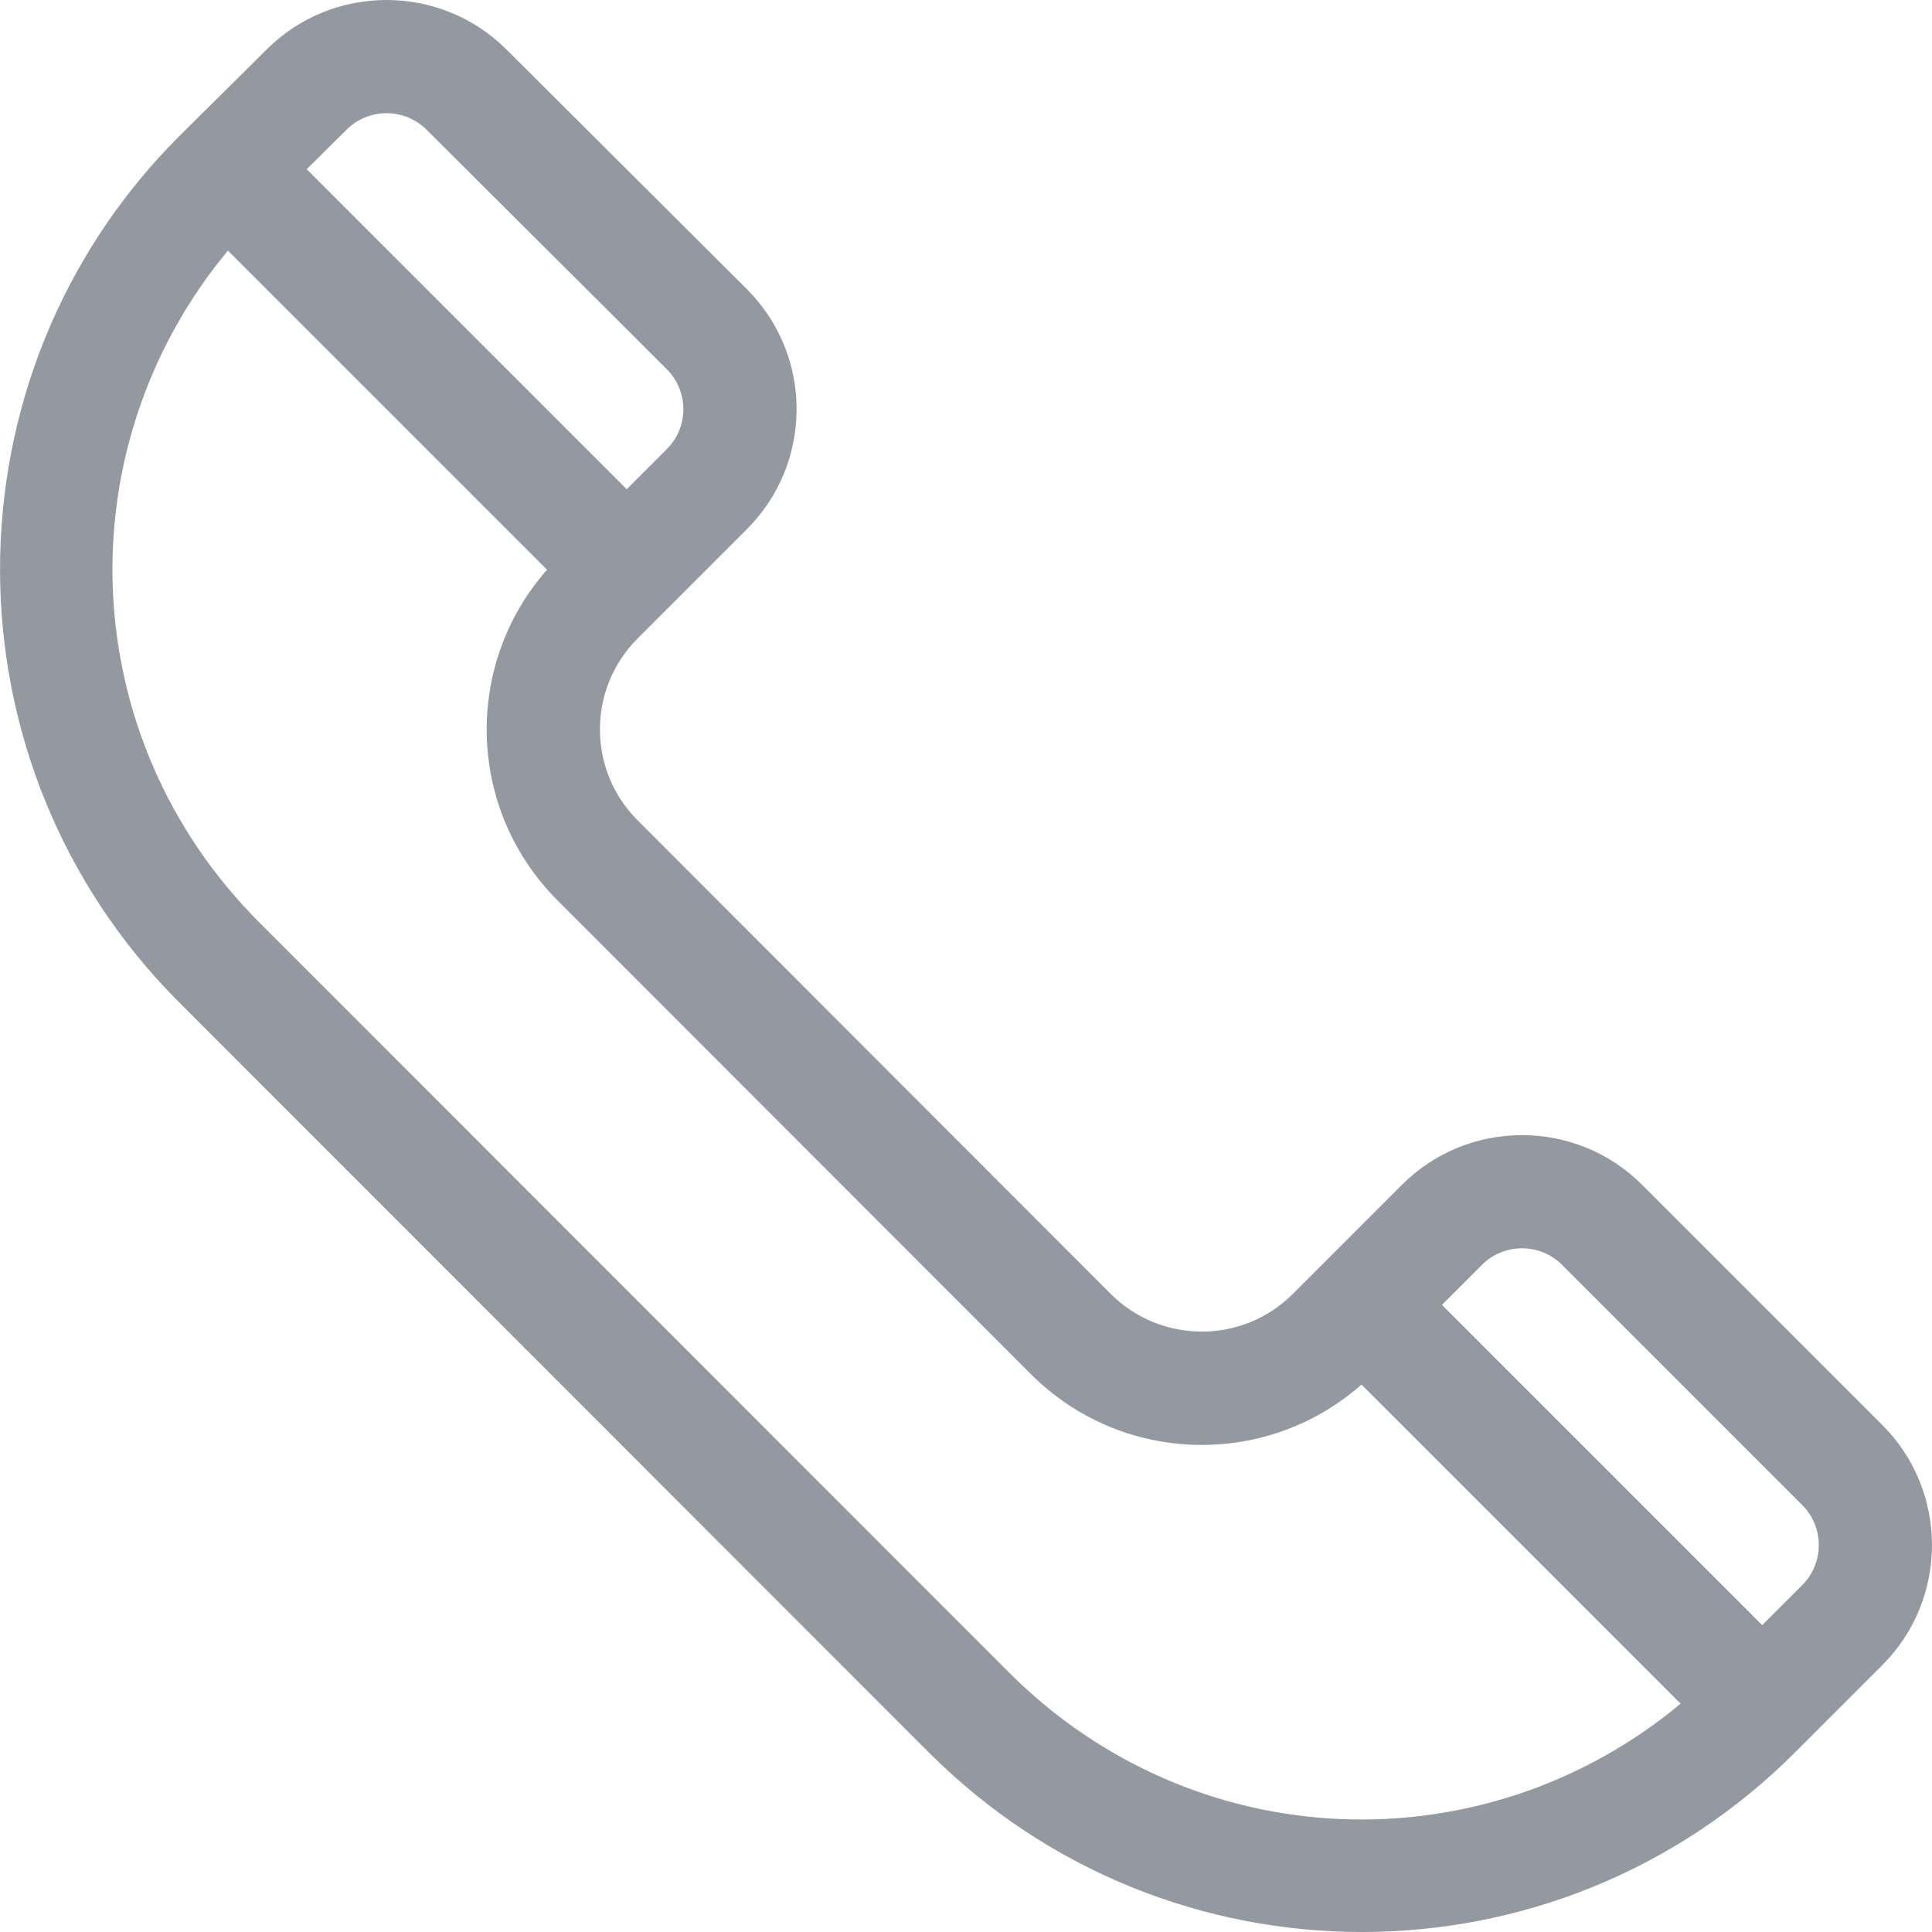
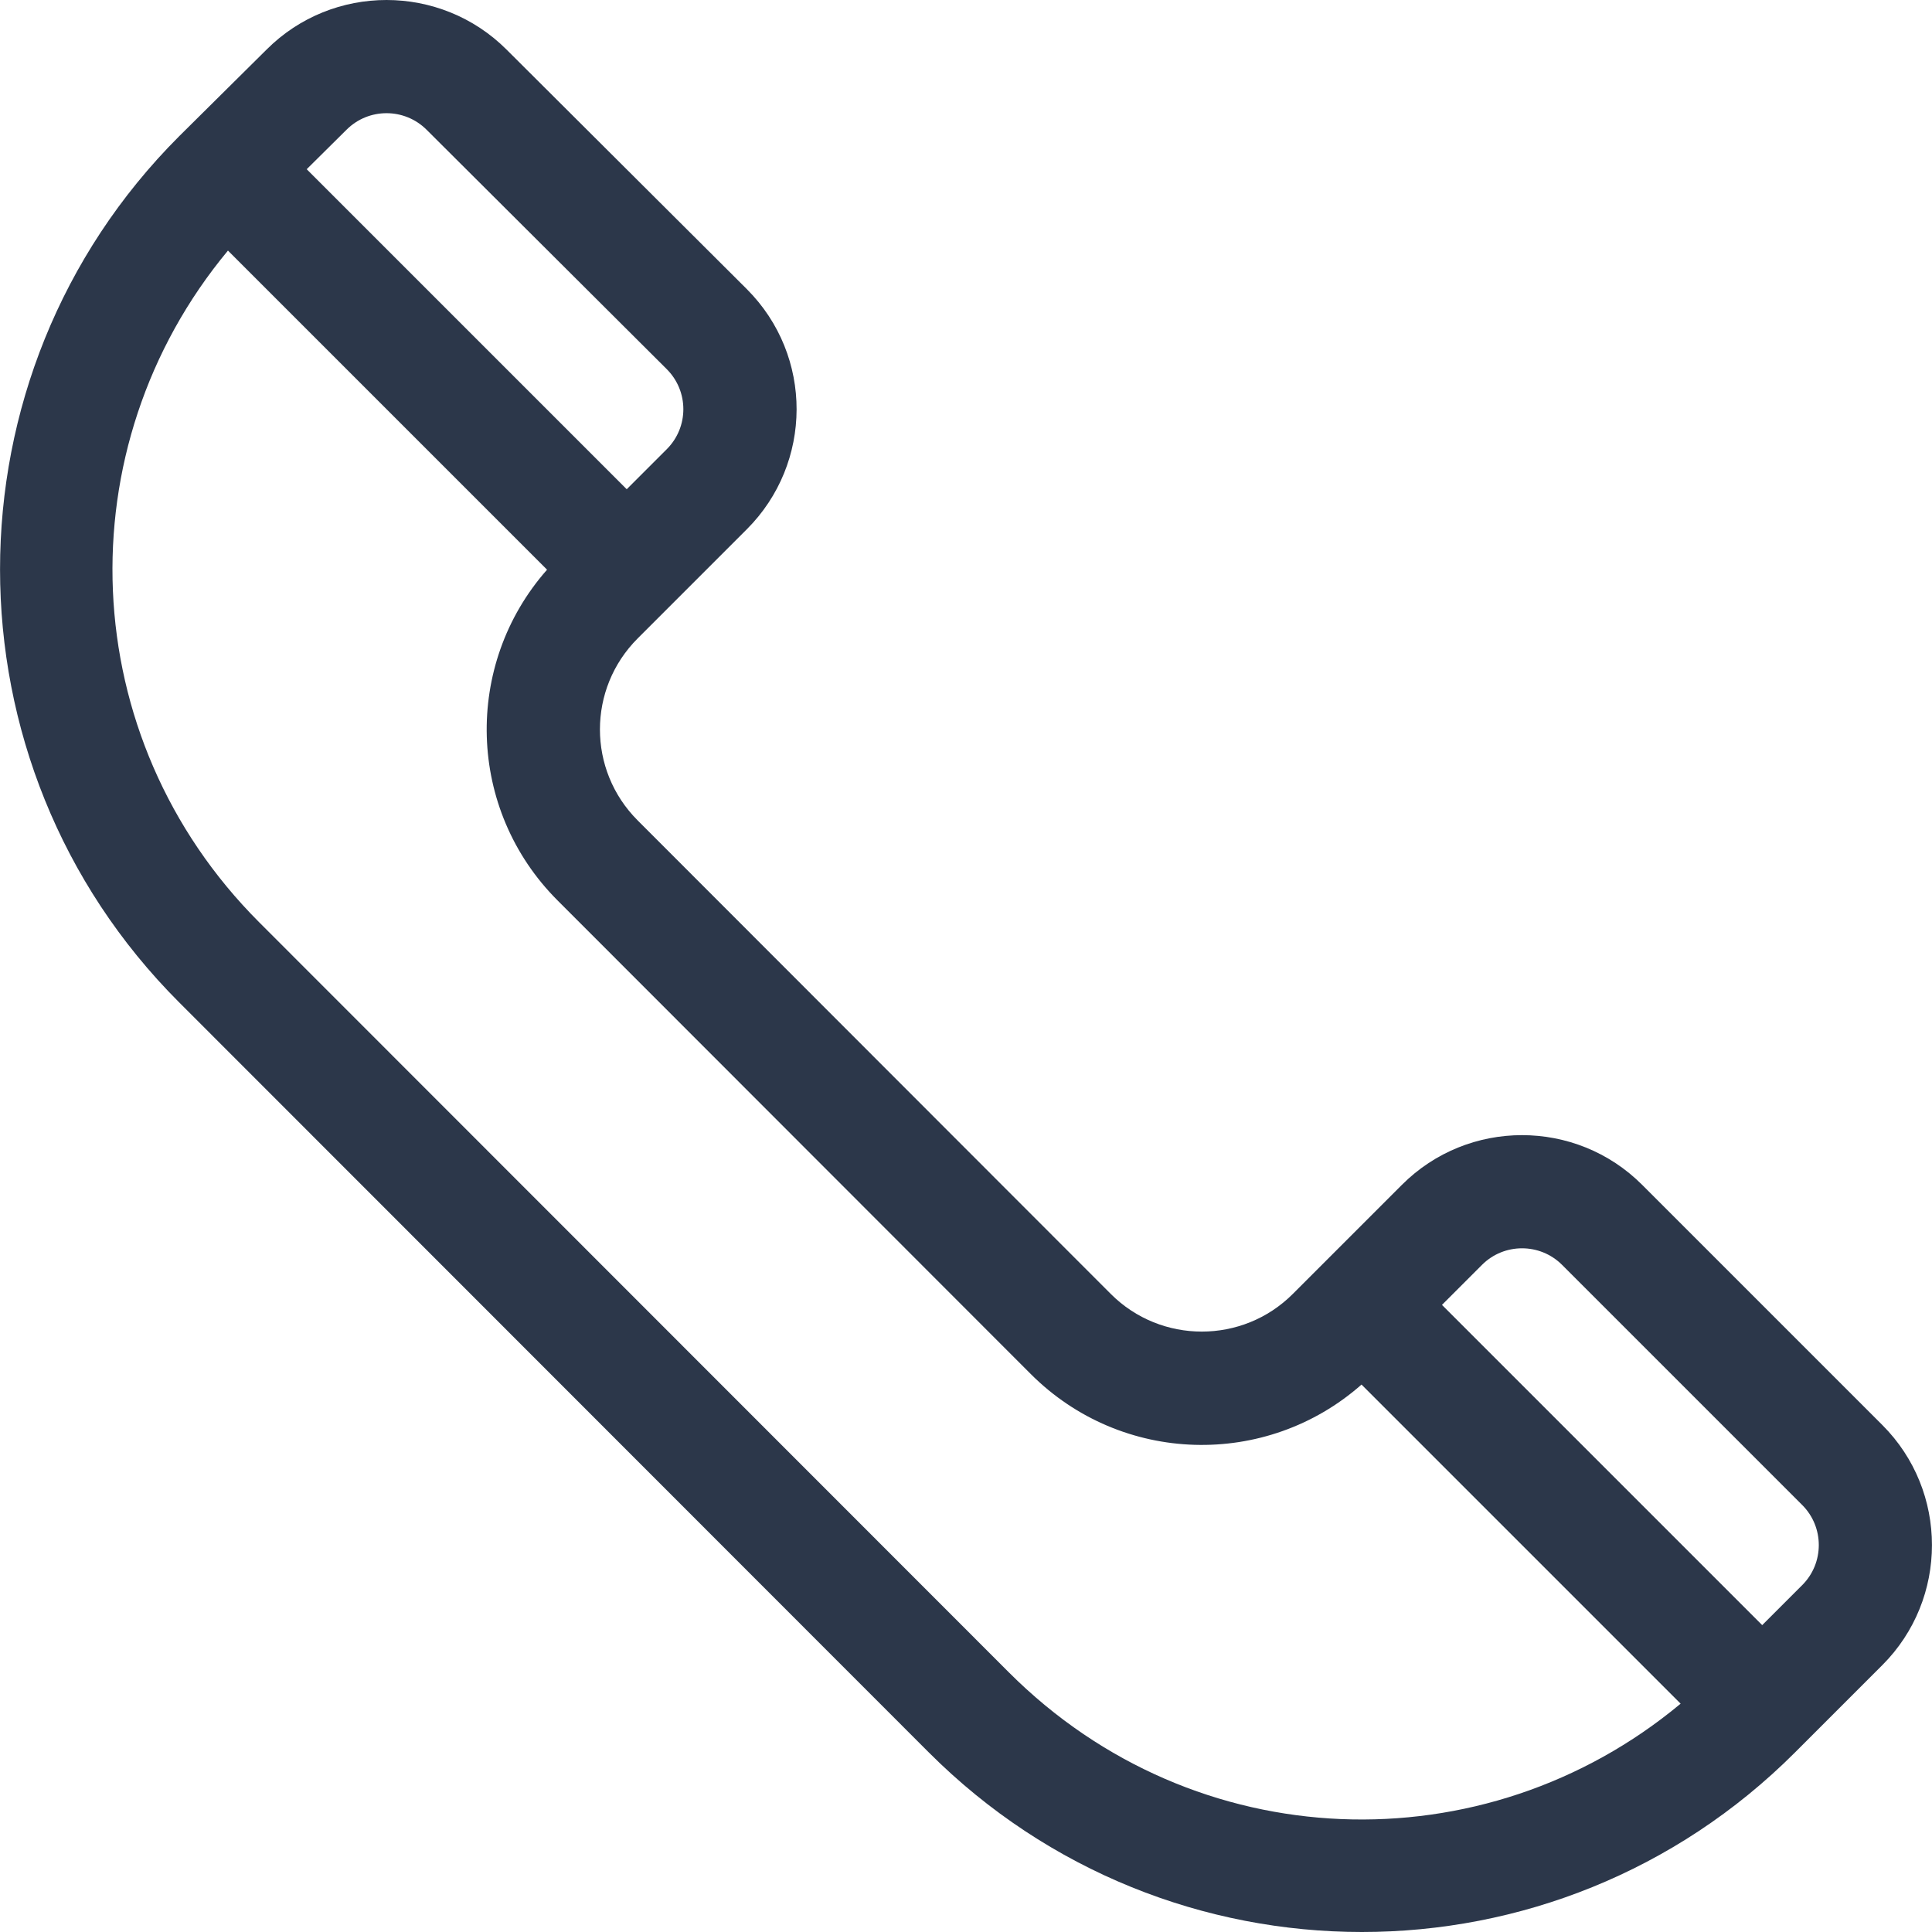
<svg xmlns="http://www.w3.org/2000/svg" viewBox="0 0 511.999 511.999" width="35" height="35">
-   <path d="M498.827 377.633l-63.649-63.649c-17.548-17.547-46.102-17.547-63.649 0l-28.931 28.931c-13.294 13.294-34.926 13.29-48.215.005l-125.4-125.507c-13.325-13.325-13.327-34.892 0-48.219l28.931-28.931c17.471-17.47 17.715-45.935-.017-63.665l-63.632-63.432C116.717-4.381 88.164-4.381 70.663 13.12L47.471 36.111c-63.28 63.279-63.28 166.242-.003 229.519L246.16 464.426c63.428 63.429 166.088 63.434 229.521 0l23.146-23.145c17.548-17.548 17.548-46.1 0-63.648zM91.833 34.382c5.849-5.849 15.365-5.85 21.233.016l63.632 63.432c5.863 5.863 5.863 15.352 0 21.216l-10.609 10.608-84.81-84.81 10.554-10.462zM267.38 443.213L68.687 244.415c-48.958-48.958-51.649-125.833-8.276-178.006l84.564 84.564c-22.22 25.189-21.294 63.572 2.787 87.653l125.396 125.501.004.004c24.055 24.056 62.436 25.042 87.656 2.792l84.566 84.566c-52.007 43.298-128.709 41.019-178.004-8.276zm210.232-23.148l-10.609 10.609-84.865-84.866 10.607-10.608c5.85-5.849 15.367-5.85 21.217 0l63.649 63.649c5.85 5.85 5.85 15.368.001 21.216z" fill="#9398a1" />
+   <path d="M498.827 377.633l-63.649-63.649c-17.548-17.547-46.102-17.547-63.649 0l-28.931 28.931c-13.294 13.294-34.926 13.29-48.215.005l-125.4-125.507c-13.325-13.325-13.327-34.892 0-48.219l28.931-28.931c17.471-17.47 17.715-45.935-.017-63.665l-63.632-63.432C116.717-4.381 88.164-4.381 70.663 13.12L47.471 36.111c-63.28 63.279-63.28 166.242-.003 229.519L246.16 464.426c63.428 63.429 166.088 63.434 229.521 0l23.146-23.145c17.548-17.548 17.548-46.1 0-63.648zM91.833 34.382c5.849-5.849 15.365-5.85 21.233.016l63.632 63.432c5.863 5.863 5.863 15.352 0 21.216l-10.609 10.608-84.81-84.81 10.554-10.462zM267.38 443.213L68.687 244.415c-48.958-48.958-51.649-125.833-8.276-178.006l84.564 84.564c-22.22 25.189-21.294 63.572 2.787 87.653l125.396 125.501.004.004c24.055 24.056 62.436 25.042 87.656 2.792l84.566 84.566c-52.007 43.298-128.709 41.019-178.004-8.276zm210.232-23.148l-10.609 10.609-84.865-84.866 10.607-10.608c5.85-5.849 15.367-5.85 21.217 0l63.649 63.649c5.85 5.85 5.85 15.368.001 21.216z" fill="#2c374a" />
</svg>
